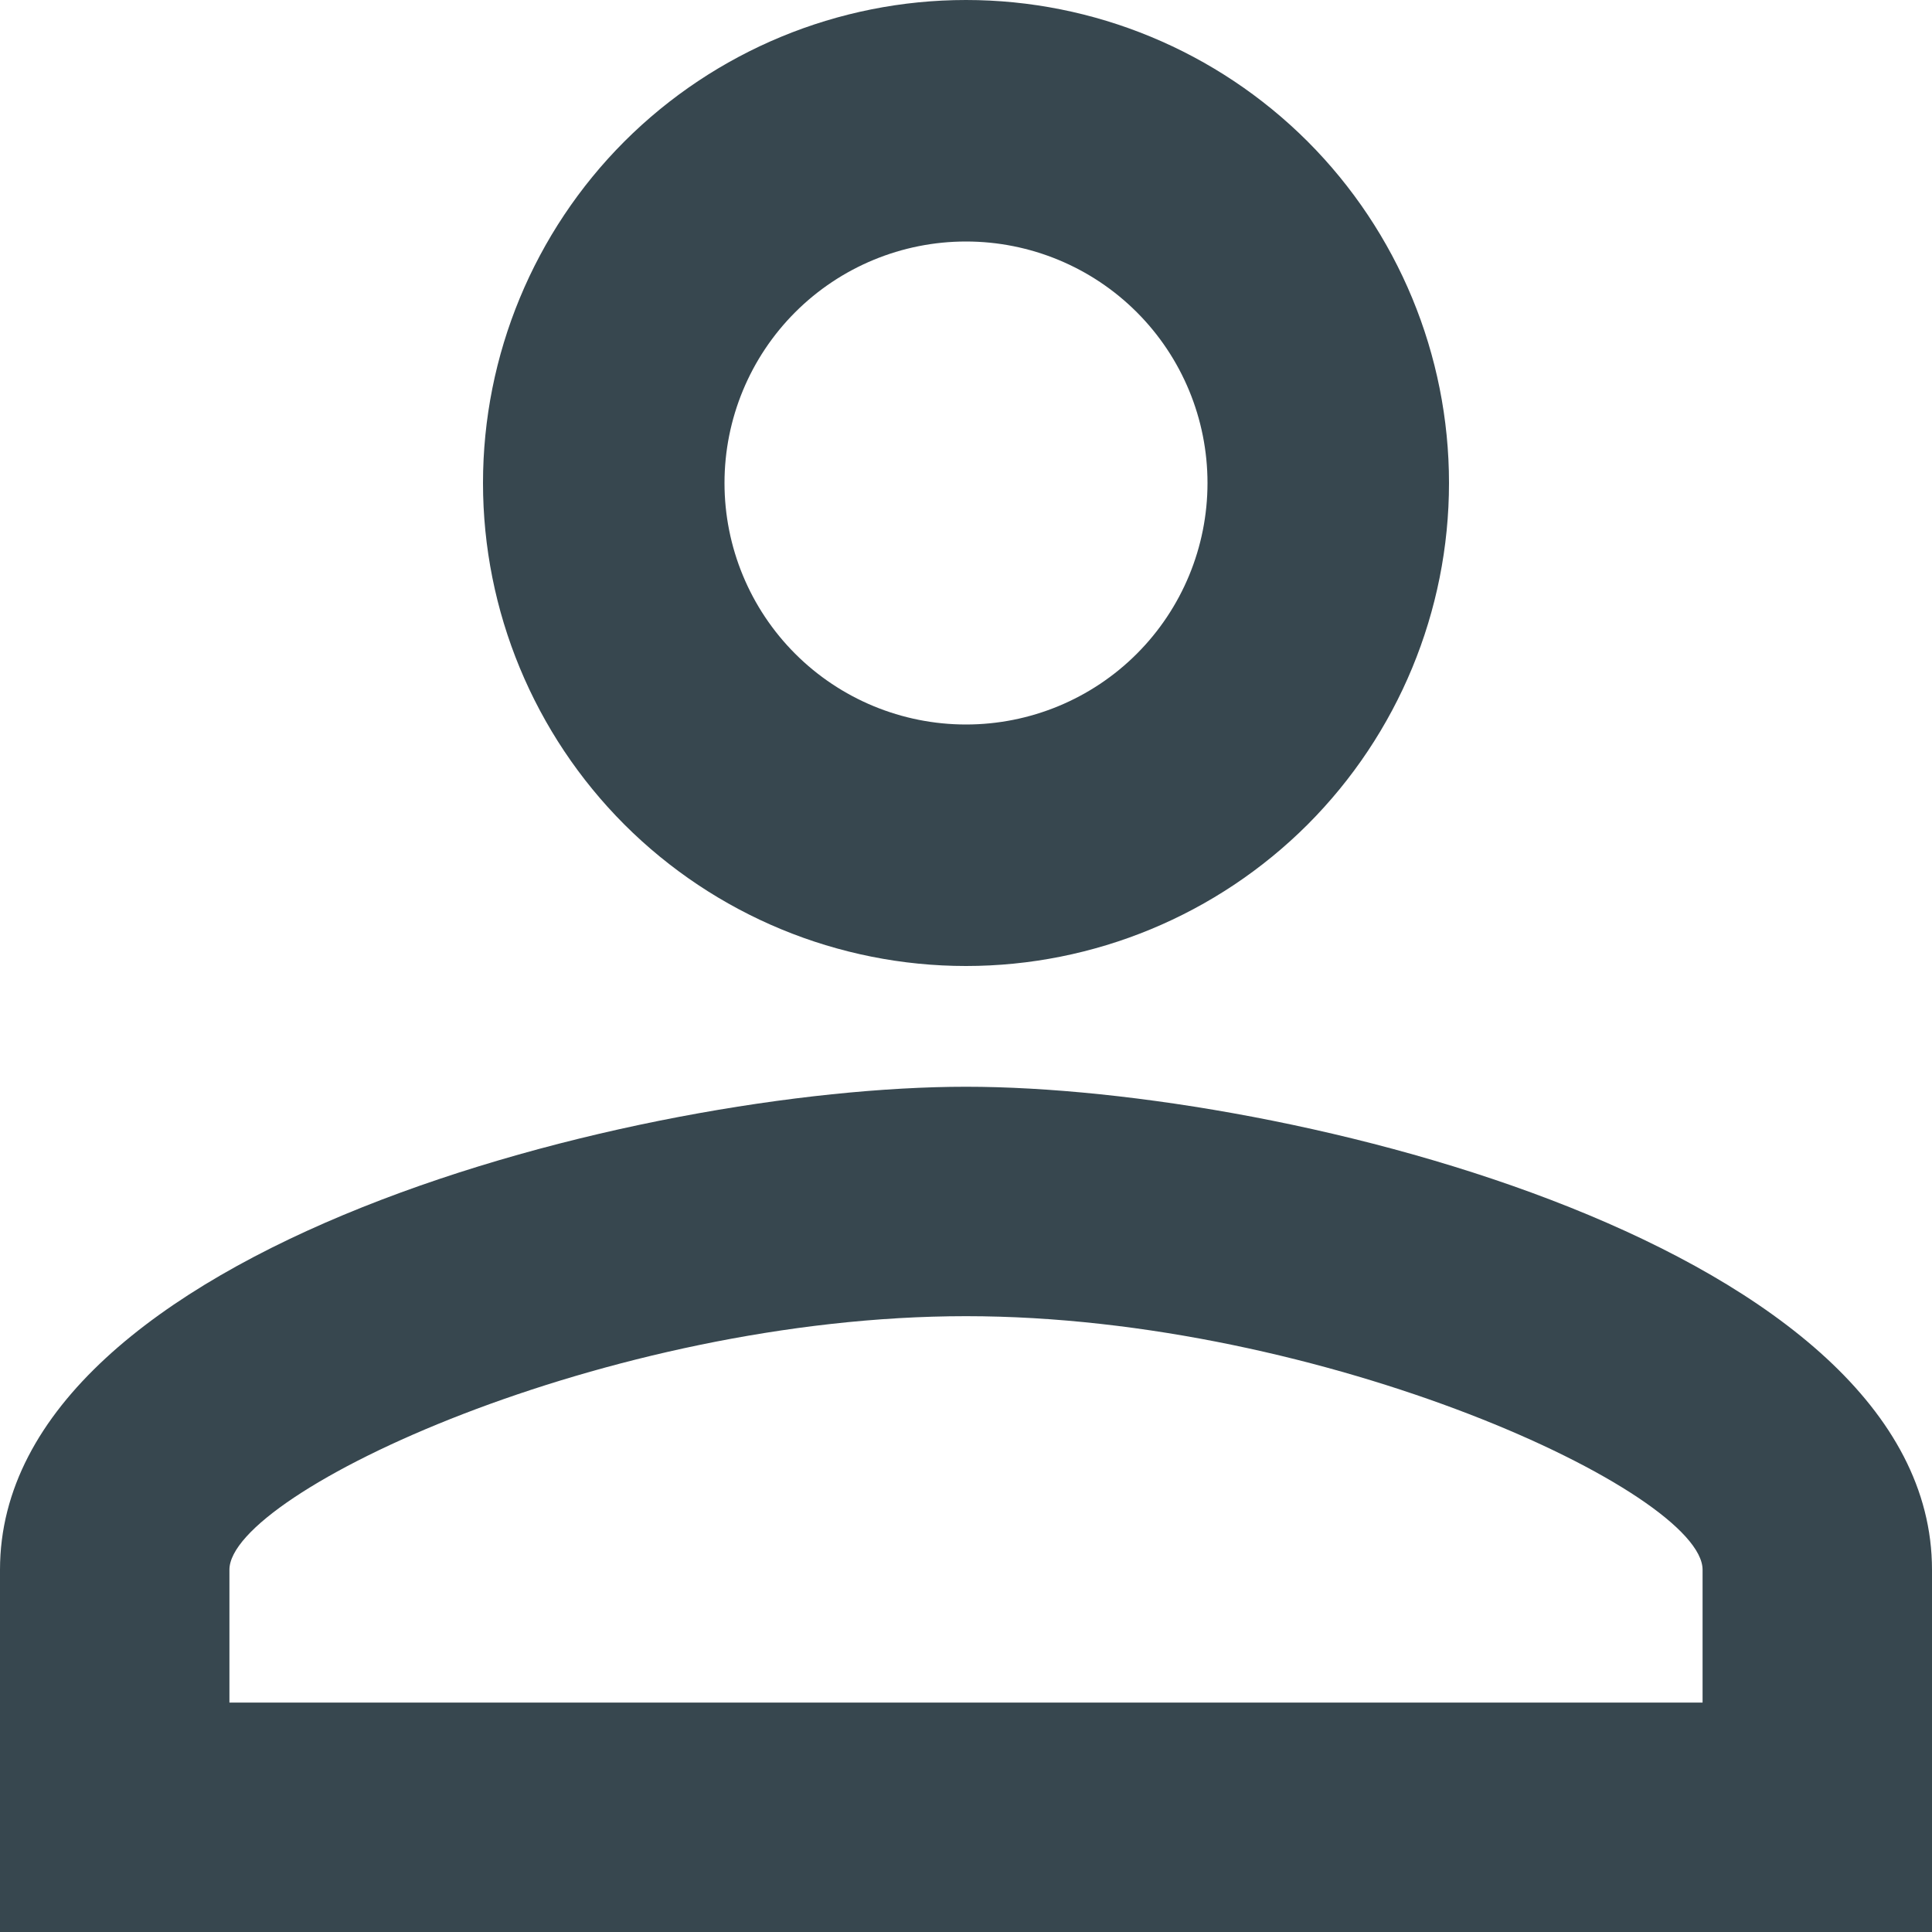
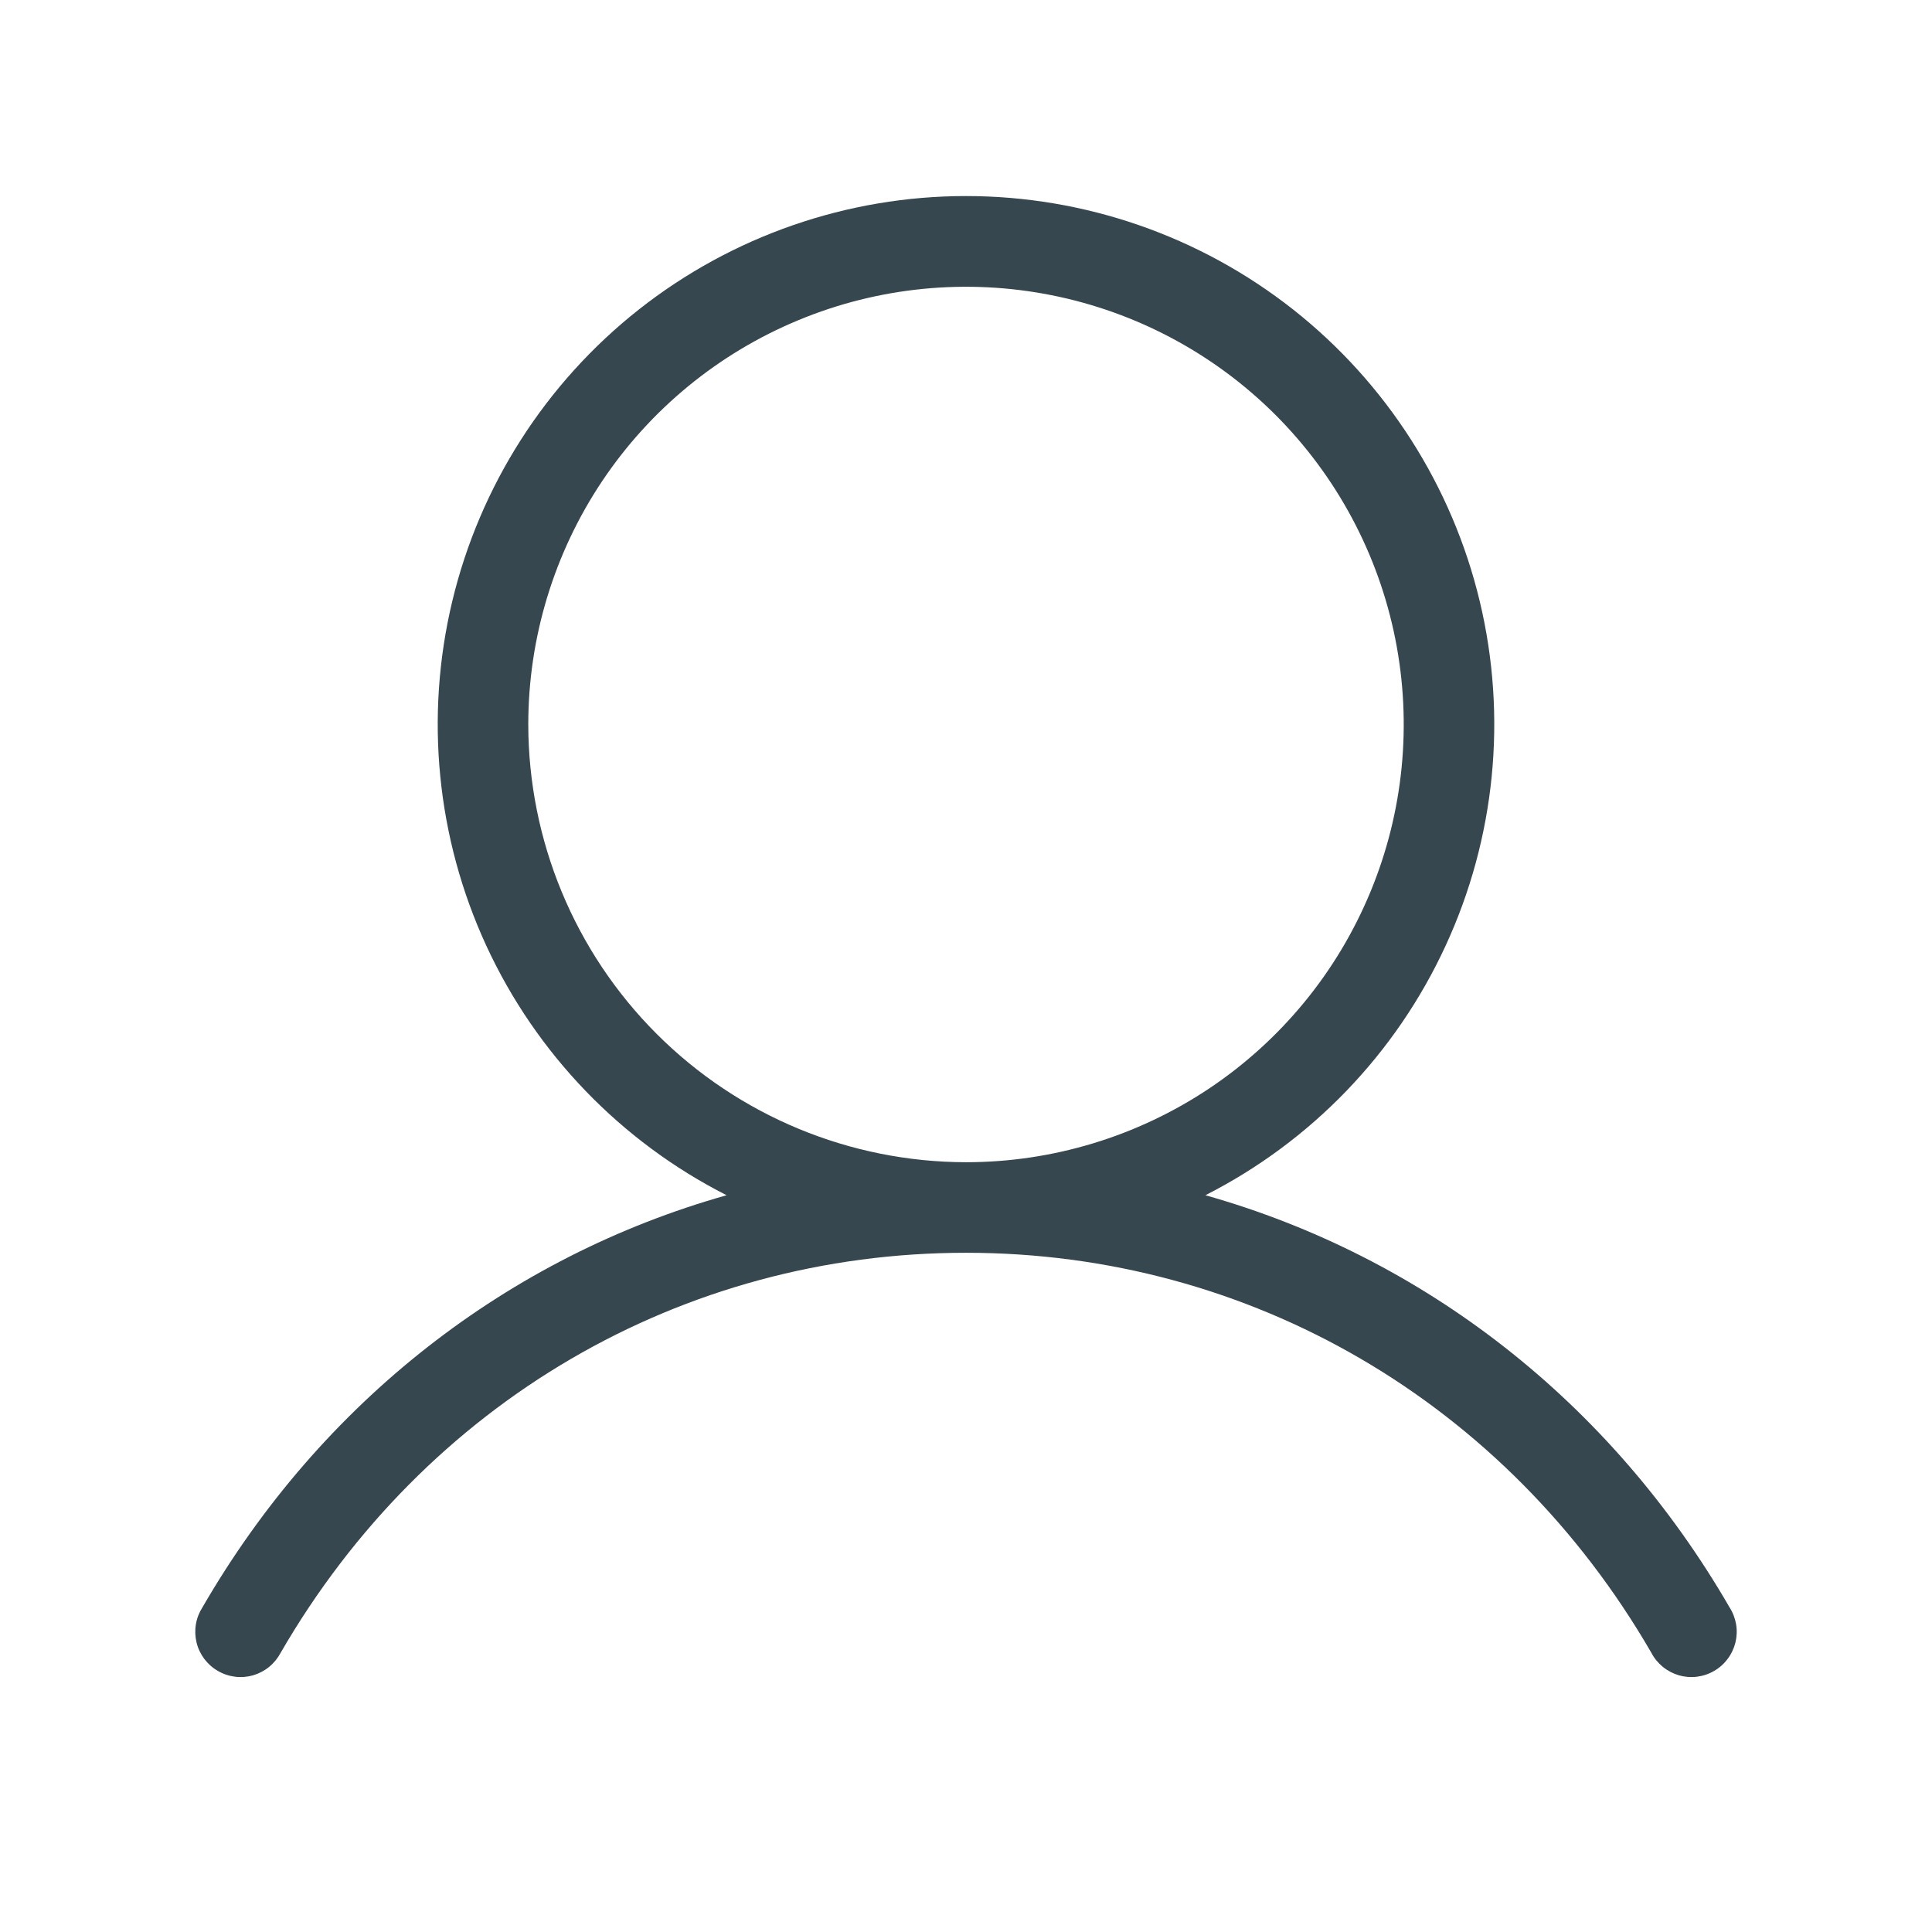
- <svg xmlns="http://www.w3.org/2000/svg" width="20" height="20" viewBox="0 0 20 20" fill="none">
-   <path d="M10 0C11.326 0 12.598 0.527 13.536 1.464C14.473 2.402 15 3.674 15 5C15 6.326 14.473 7.598 13.536 8.536C12.598 9.473 11.326 10 10 10C8.674 10 7.402 9.473 6.464 8.536C5.527 7.598 5 6.326 5 5C5 3.674 5.527 2.402 6.464 1.464C7.402 0.527 8.674 0 10 0ZM10 2.5C9.337 2.5 8.701 2.763 8.232 3.232C7.763 3.701 7.5 4.337 7.5 5C7.5 5.663 7.763 6.299 8.232 6.768C8.701 7.237 9.337 7.5 10 7.5C10.663 7.5 11.299 7.237 11.768 6.768C12.237 6.299 12.5 5.663 12.5 5C12.5 4.337 12.237 3.701 11.768 3.232C11.299 2.763 10.663 2.5 10 2.5ZM10 11.25C13.338 11.25 20 12.912 20 16.25V20H0V16.25C0 12.912 6.662 11.25 10 11.25ZM10 13.625C6.287 13.625 2.375 15.45 2.375 16.25V17.625H17.625V16.25C17.625 15.45 13.713 13.625 10 13.625Z" fill="#37474F" />
+ <svg xmlns="http://www.w3.org/2000/svg" width="23" height="23" viewBox="0 0 23 23" fill="none">
+   <path d="M20.591 19.137C19.171 16.682 16.941 14.96 14.35 14.229C15.61 13.589 16.617 12.543 17.209 11.26C17.802 9.977 17.945 8.532 17.616 7.158C17.287 5.784 16.504 4.56 15.395 3.685C14.285 2.81 12.913 2.334 11.5 2.334C10.087 2.334 8.715 2.81 7.605 3.685C6.496 4.56 5.713 5.784 5.384 7.158C5.055 8.532 5.198 9.977 5.79 11.26C6.383 12.543 7.39 13.589 8.65 14.229C6.059 14.959 3.829 16.681 2.409 19.137C2.37 19.198 2.343 19.267 2.332 19.338C2.32 19.41 2.323 19.483 2.34 19.554C2.357 19.625 2.389 19.691 2.432 19.749C2.476 19.807 2.531 19.856 2.594 19.892C2.657 19.929 2.726 19.952 2.799 19.961C2.871 19.97 2.944 19.964 3.014 19.944C3.084 19.923 3.149 19.889 3.205 19.843C3.261 19.797 3.307 19.74 3.341 19.676C5.067 16.694 8.116 14.914 11.5 14.914C14.883 14.914 17.933 16.694 19.659 19.676C19.692 19.74 19.739 19.797 19.795 19.843C19.851 19.889 19.916 19.923 19.986 19.944C20.056 19.964 20.129 19.97 20.201 19.961C20.273 19.952 20.343 19.929 20.406 19.892C20.469 19.856 20.524 19.807 20.567 19.749C20.611 19.691 20.642 19.625 20.66 19.554C20.677 19.483 20.68 19.41 20.668 19.338C20.656 19.267 20.63 19.198 20.591 19.137ZM6.289 8.625C6.289 7.594 6.595 6.587 7.167 5.73C7.74 4.873 8.554 4.205 9.506 3.811C10.458 3.416 11.506 3.313 12.517 3.514C13.527 3.715 14.456 4.211 15.185 4.94C15.913 5.669 16.41 6.597 16.611 7.608C16.812 8.619 16.709 9.667 16.314 10.619C15.92 11.571 15.252 12.385 14.395 12.958C13.538 13.53 12.53 13.836 11.5 13.836C10.118 13.834 8.794 13.285 7.817 12.308C6.84 11.331 6.291 10.006 6.289 8.625Z" fill="#37474F" />
</svg>
